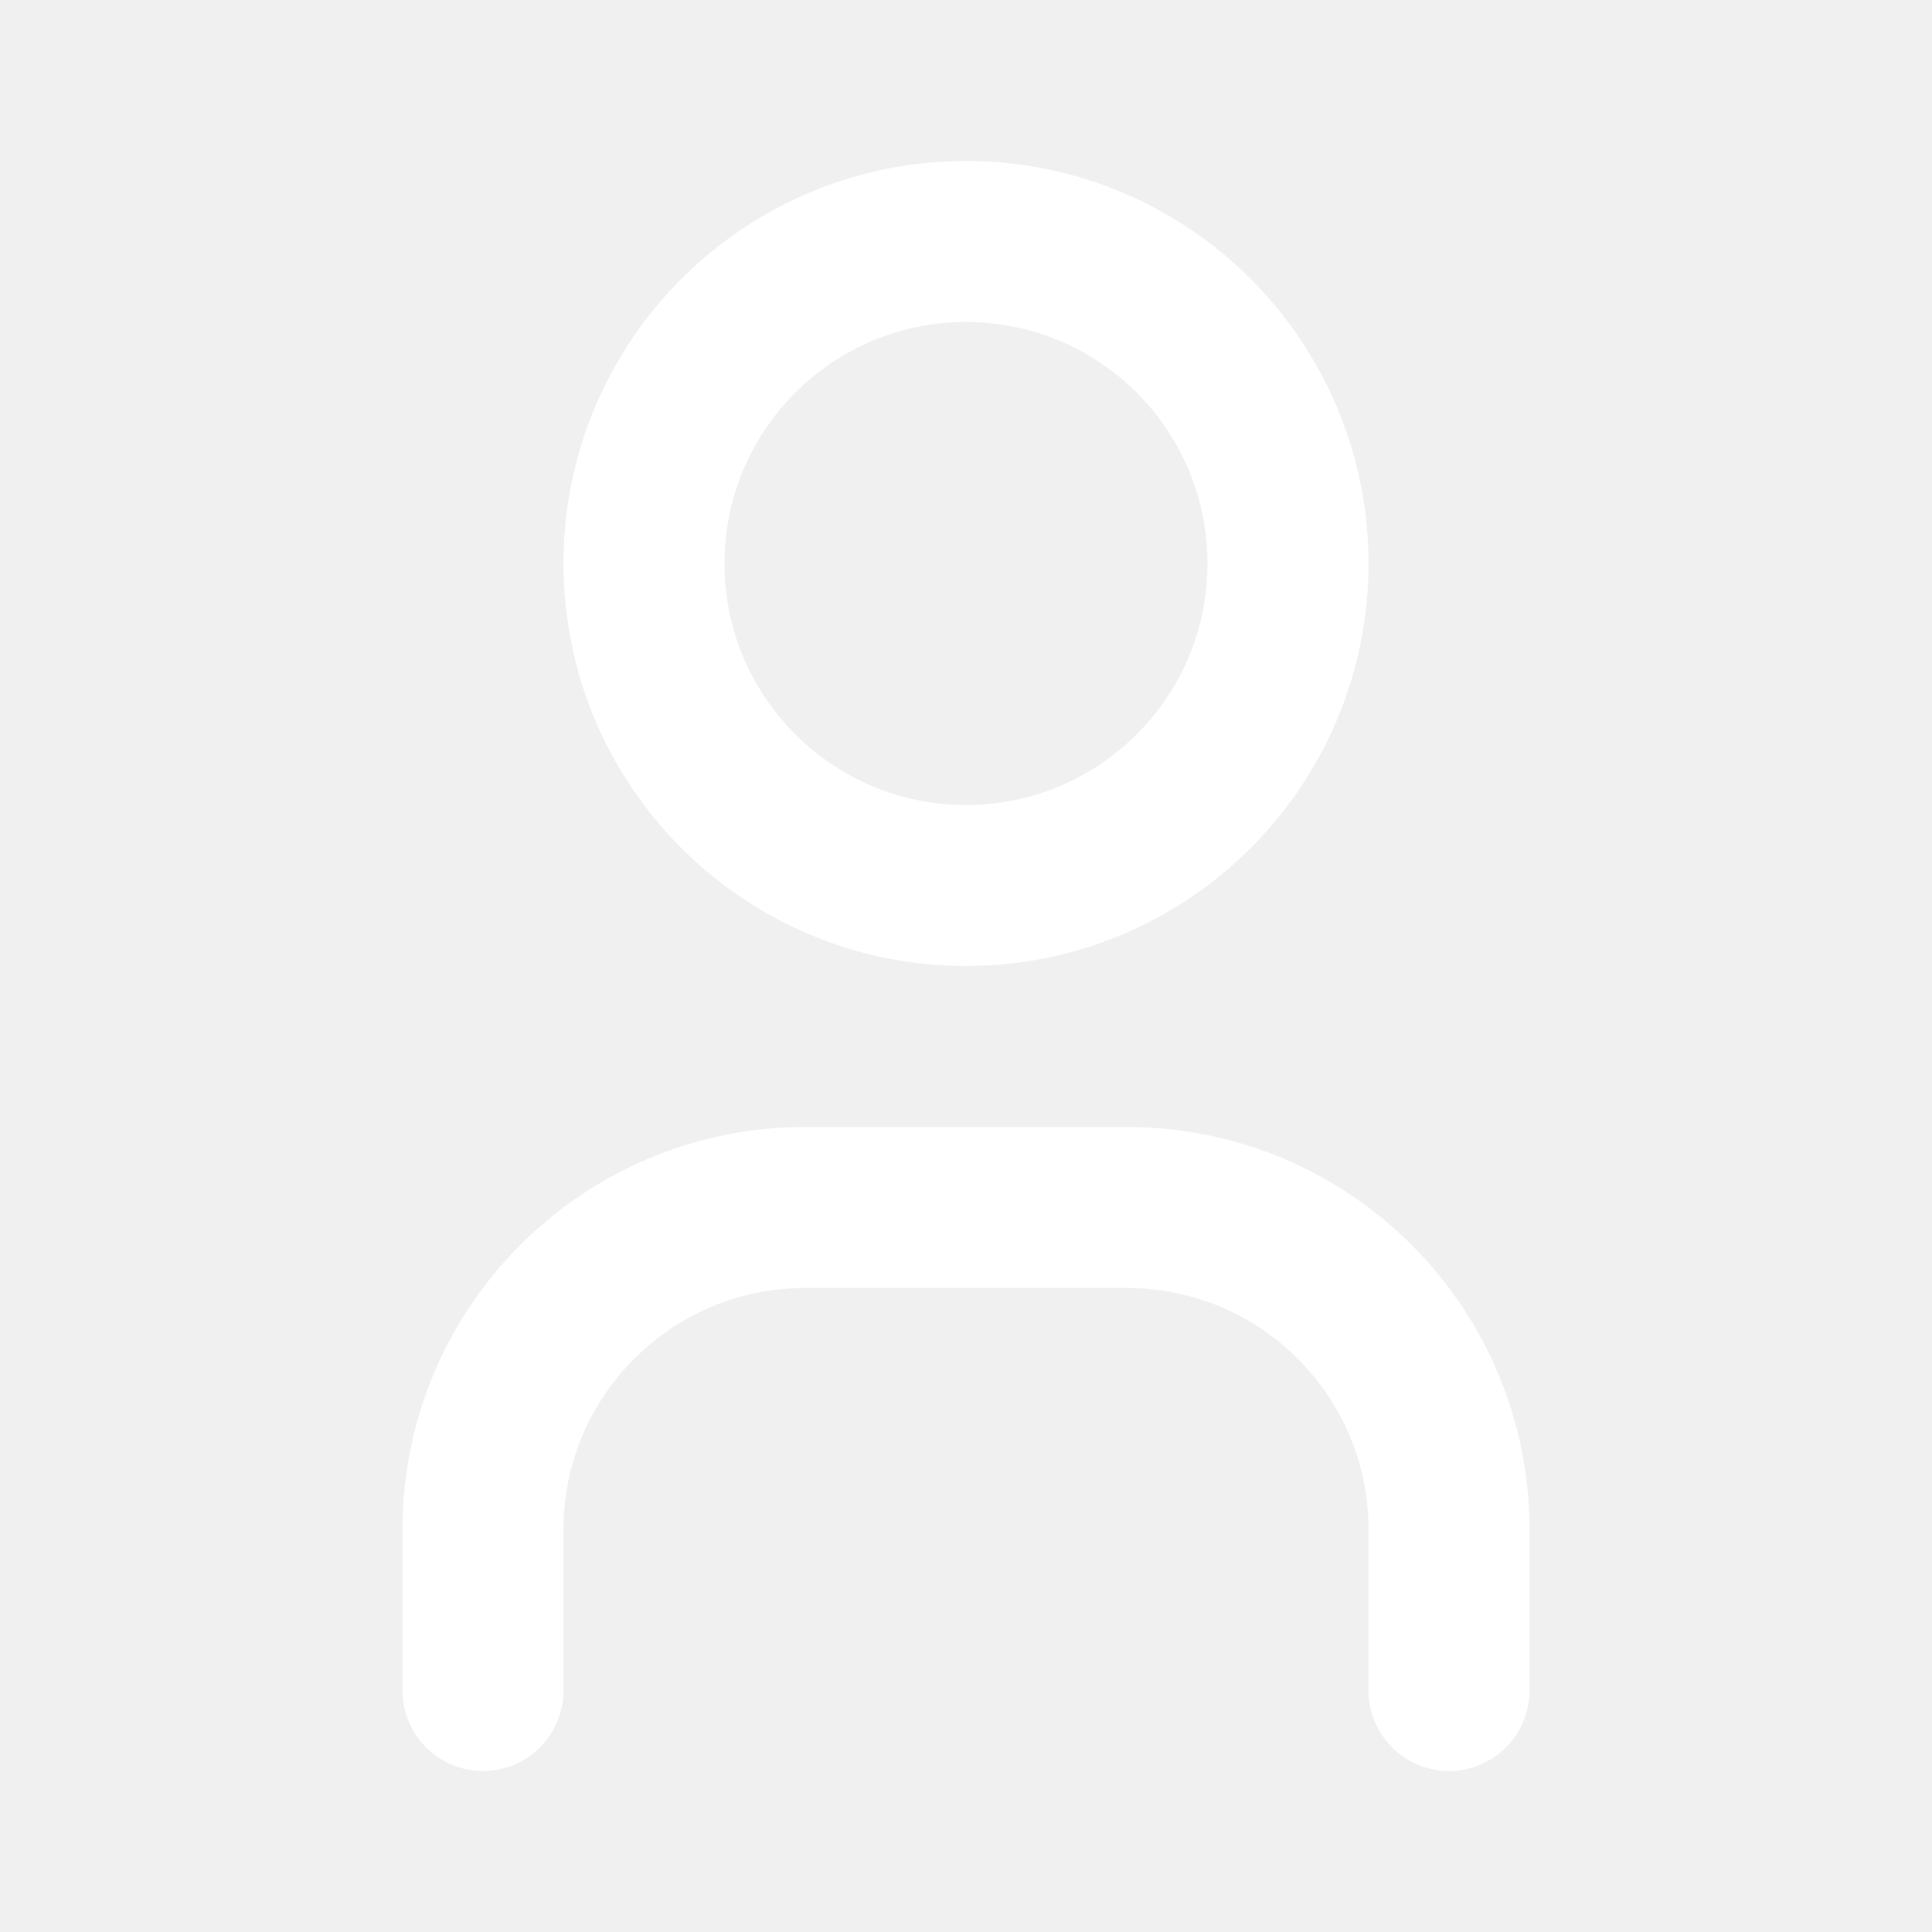
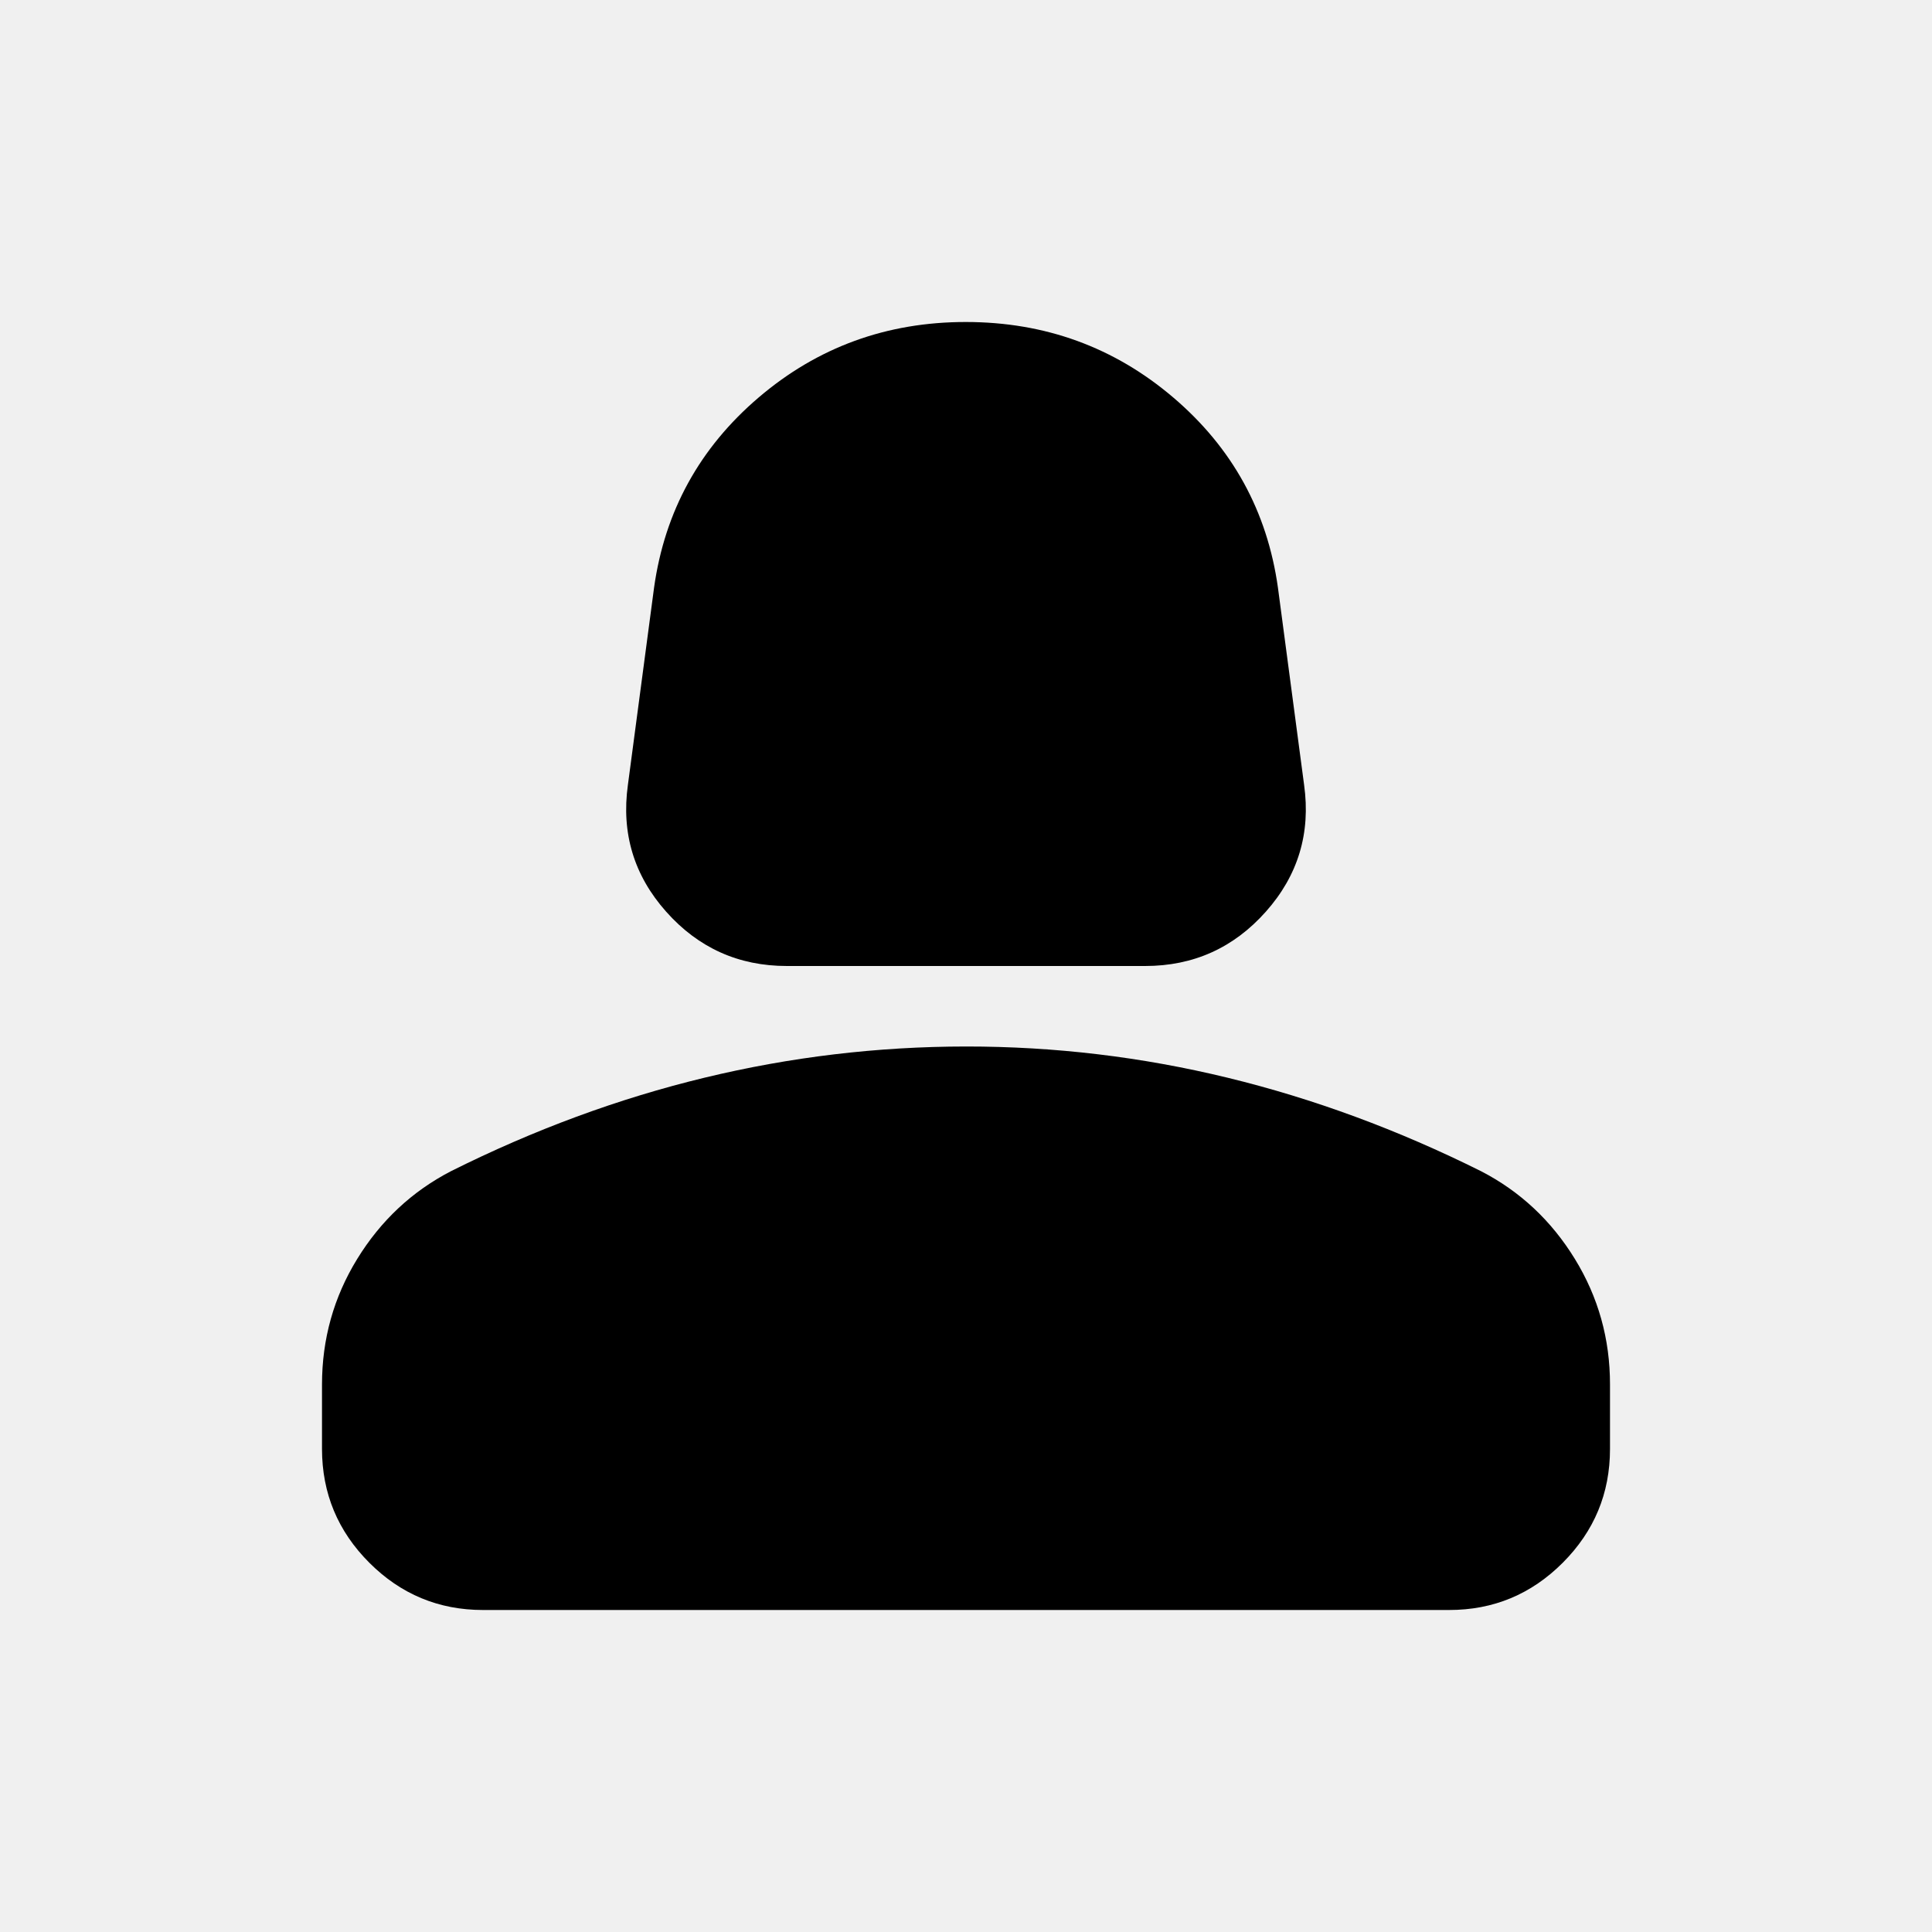
- <svg xmlns="http://www.w3.org/2000/svg" width="24" height="24" viewBox="0 0 24 24" fill="none" stroke="#ffffff" stroke-width="2" stroke-linecap="round" stroke-linejoin="round">
-   <path d="M8 7a4 4 0 1 0 8 0a4 4 0 0 0 -8 0" />
-   <path d="M6 21v-2a4 4 0 0 1 4 -4h4a4 4 0 0 1 4 4v2" />
+ <svg xmlns="http://www.w3.org/2000/svg" width="24" height="24" viewBox="0 0 24 24">
+   <path fill="currentColor" d="M9.775 12q-.9 0-1.5-.675T7.8 9.75l.325-2.45q.2-1.425 1.3-2.363T12 4t2.575.938t1.3 2.362l.325 2.45q.125.9-.475 1.575t-1.5.675zM4 18v-.8q0-.85.438-1.562T5.6 14.55q1.55-.775 3.15-1.162T12 13t3.25.388t3.15 1.162q.725.375 1.163 1.088T20 17.2v.8q0 .825-.587 1.413T18 20H6q-.825 0-1.412-.587T4 18" />
</svg>
